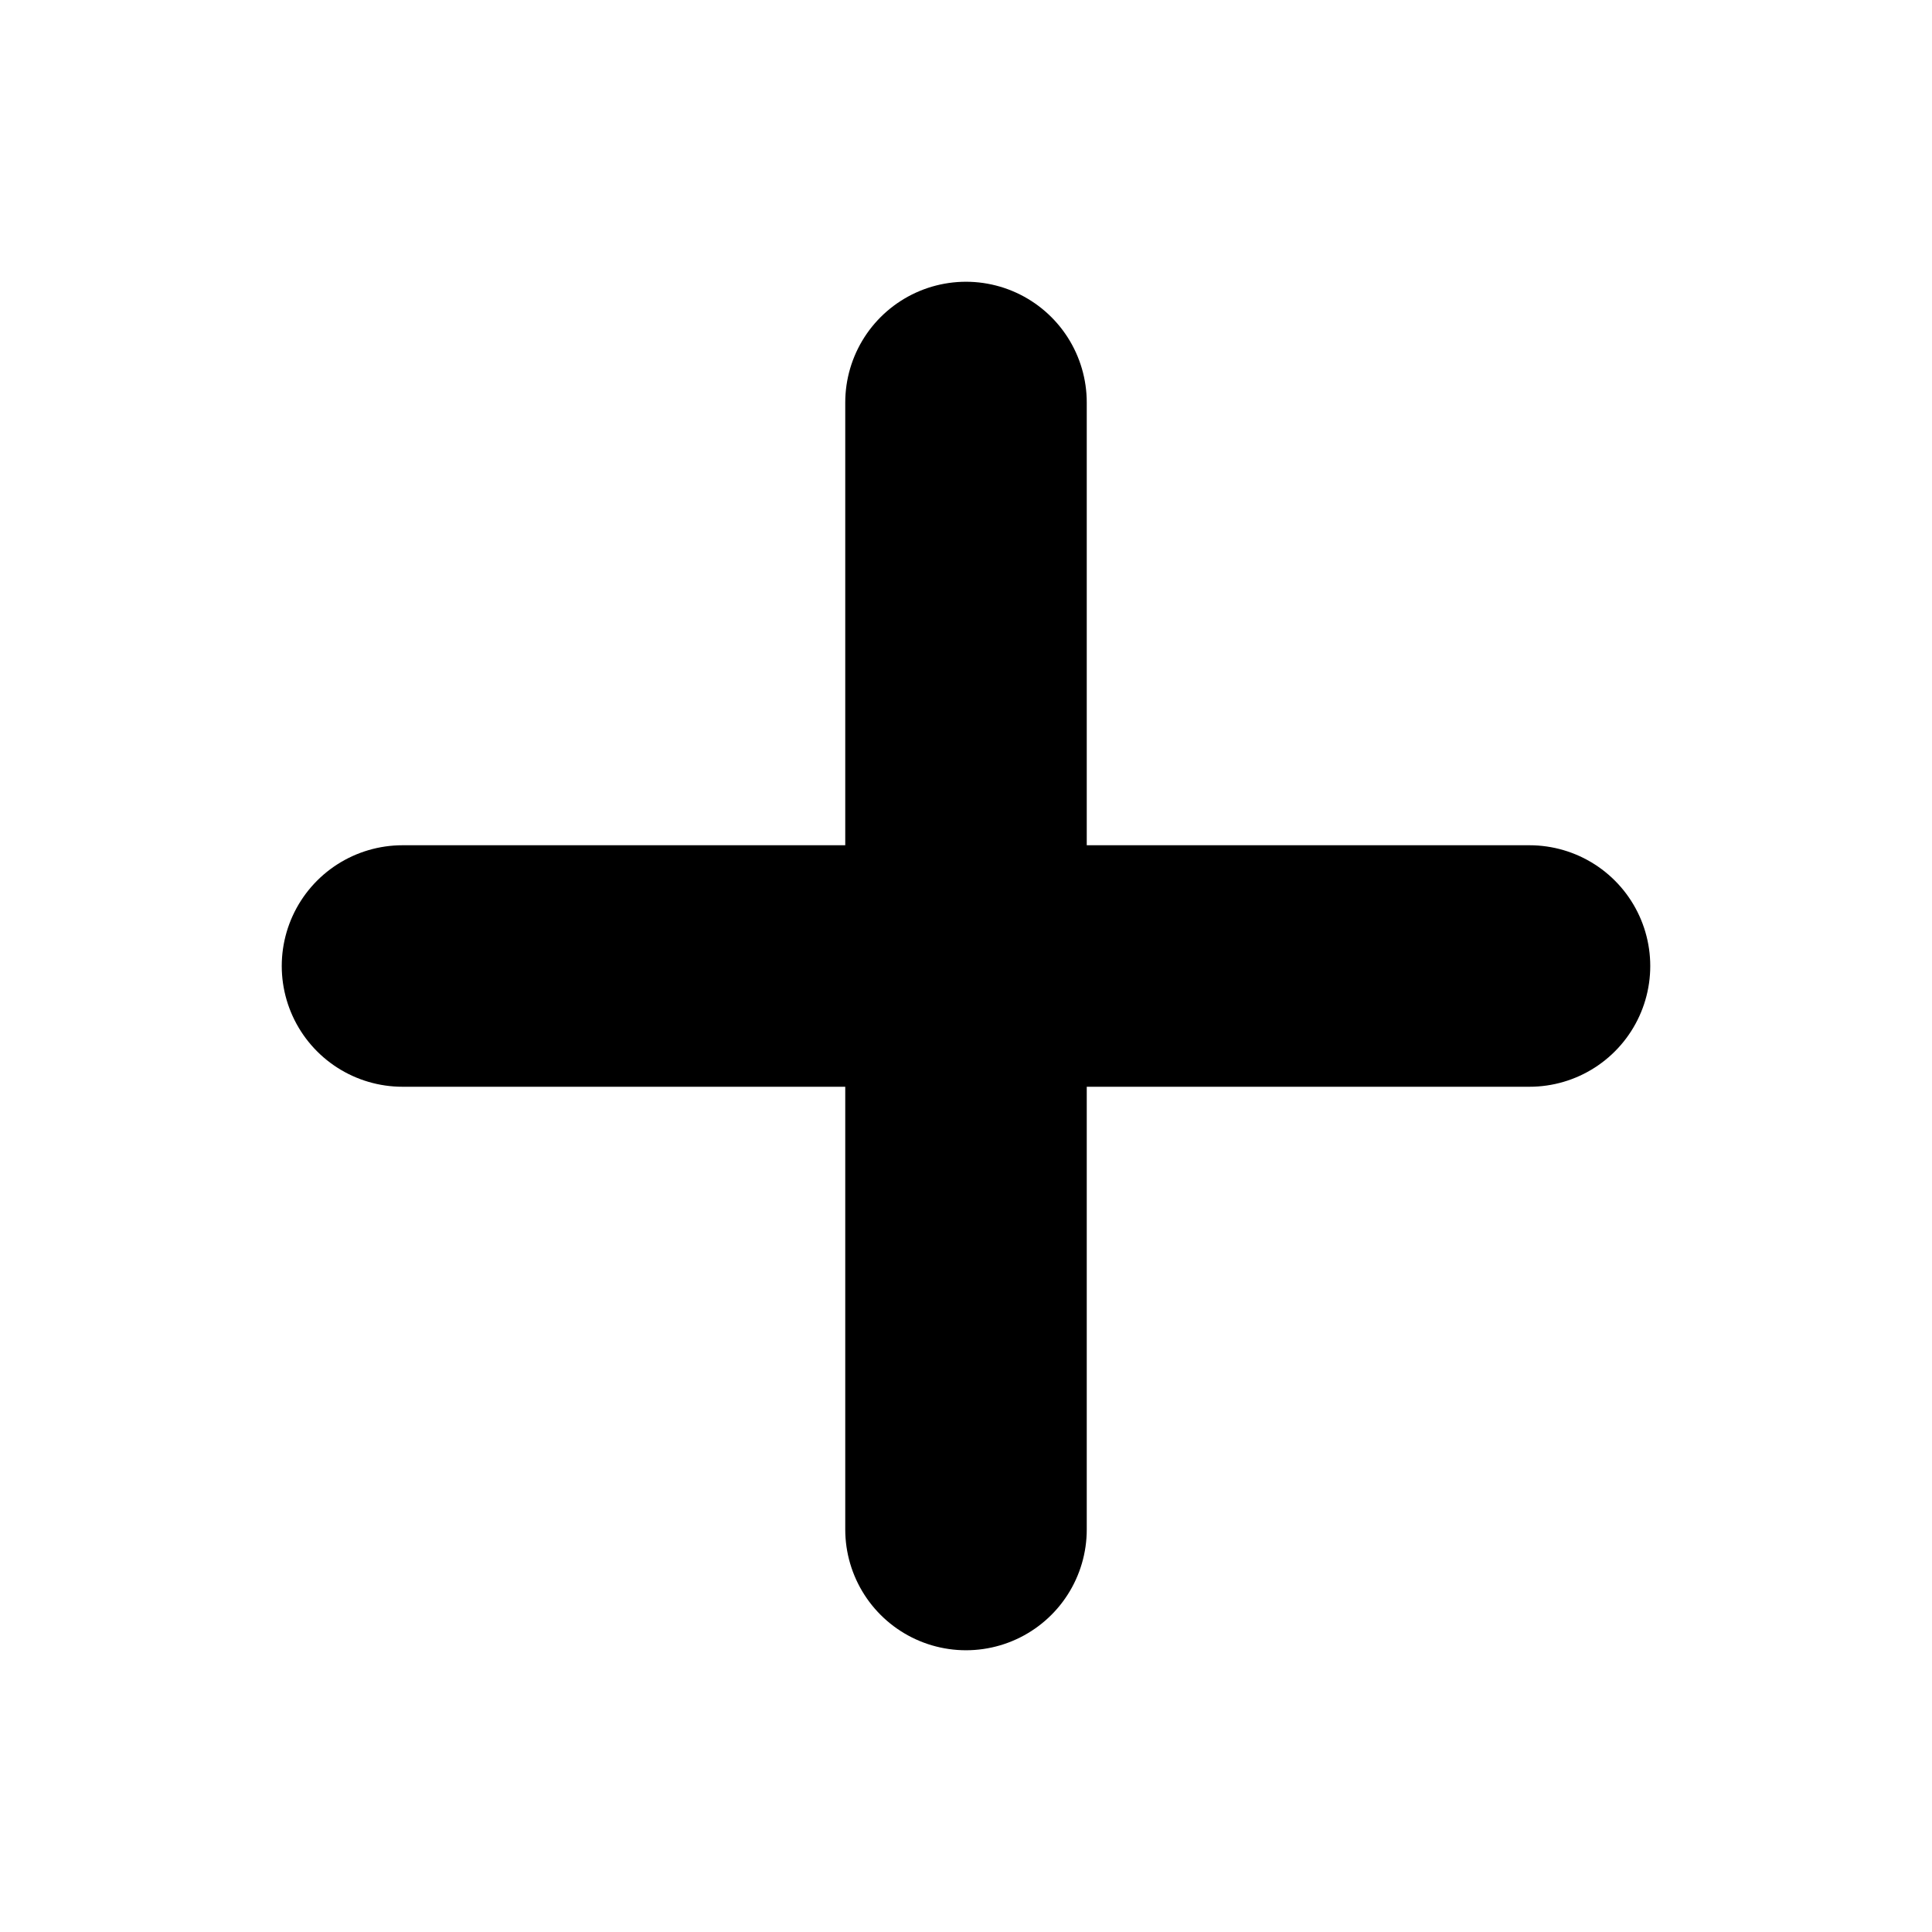
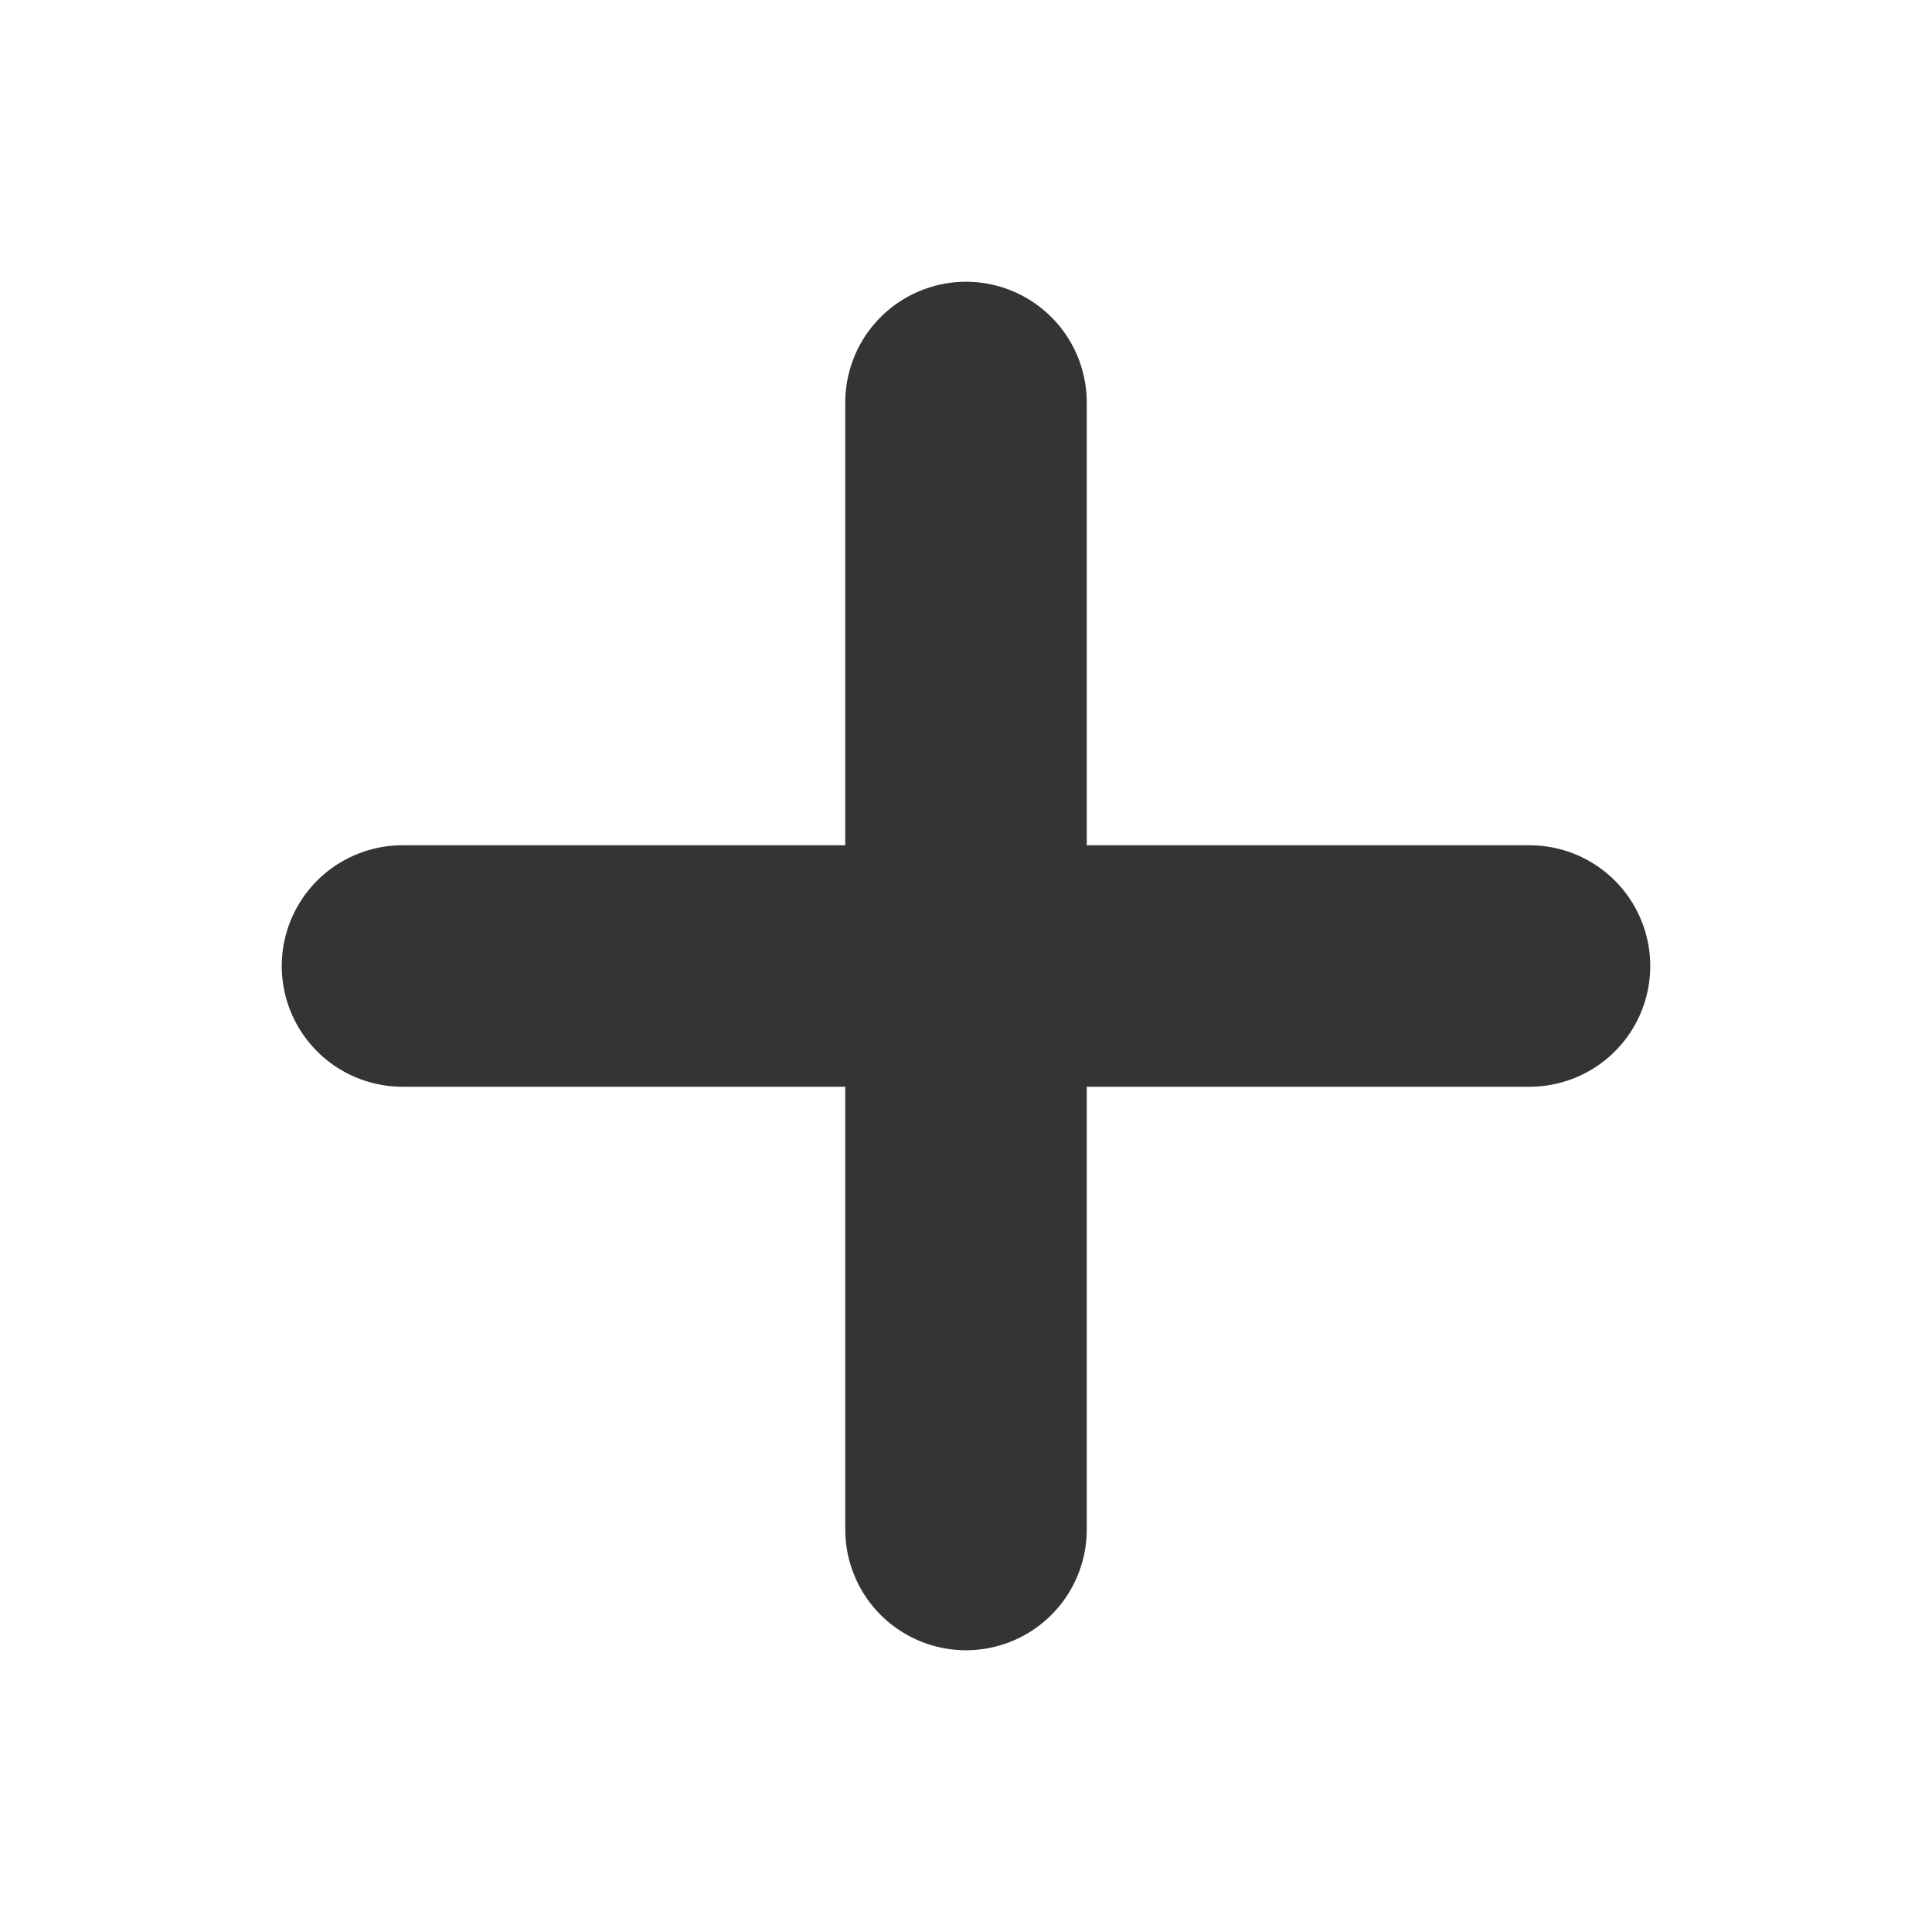
- <svg xmlns="http://www.w3.org/2000/svg" width="24" height="24" viewBox="0 0 24 24" fill="none" stroke="currentColor" stroke-width="3" stroke-linecap="round" stroke-linejoin="round" class="feather feather-plus">
-   <line x1="12" y1="5" x2="12" y2="19" />
-   <line x1="5" y1="12" x2="19" y2="12" />
+ <svg xmlns="http://www.w3.org/2000/svg" width="24" height="24" viewBox="0 0 24 24" fill="none">
+   <path d="M12 5V19" stroke="#333533" stroke-width="3" stroke-linecap="round" stroke-linejoin="round" />
+   <path d="M5 12H19" stroke="#333533" stroke-width="3" stroke-linecap="round" stroke-linejoin="round" />
</svg>
